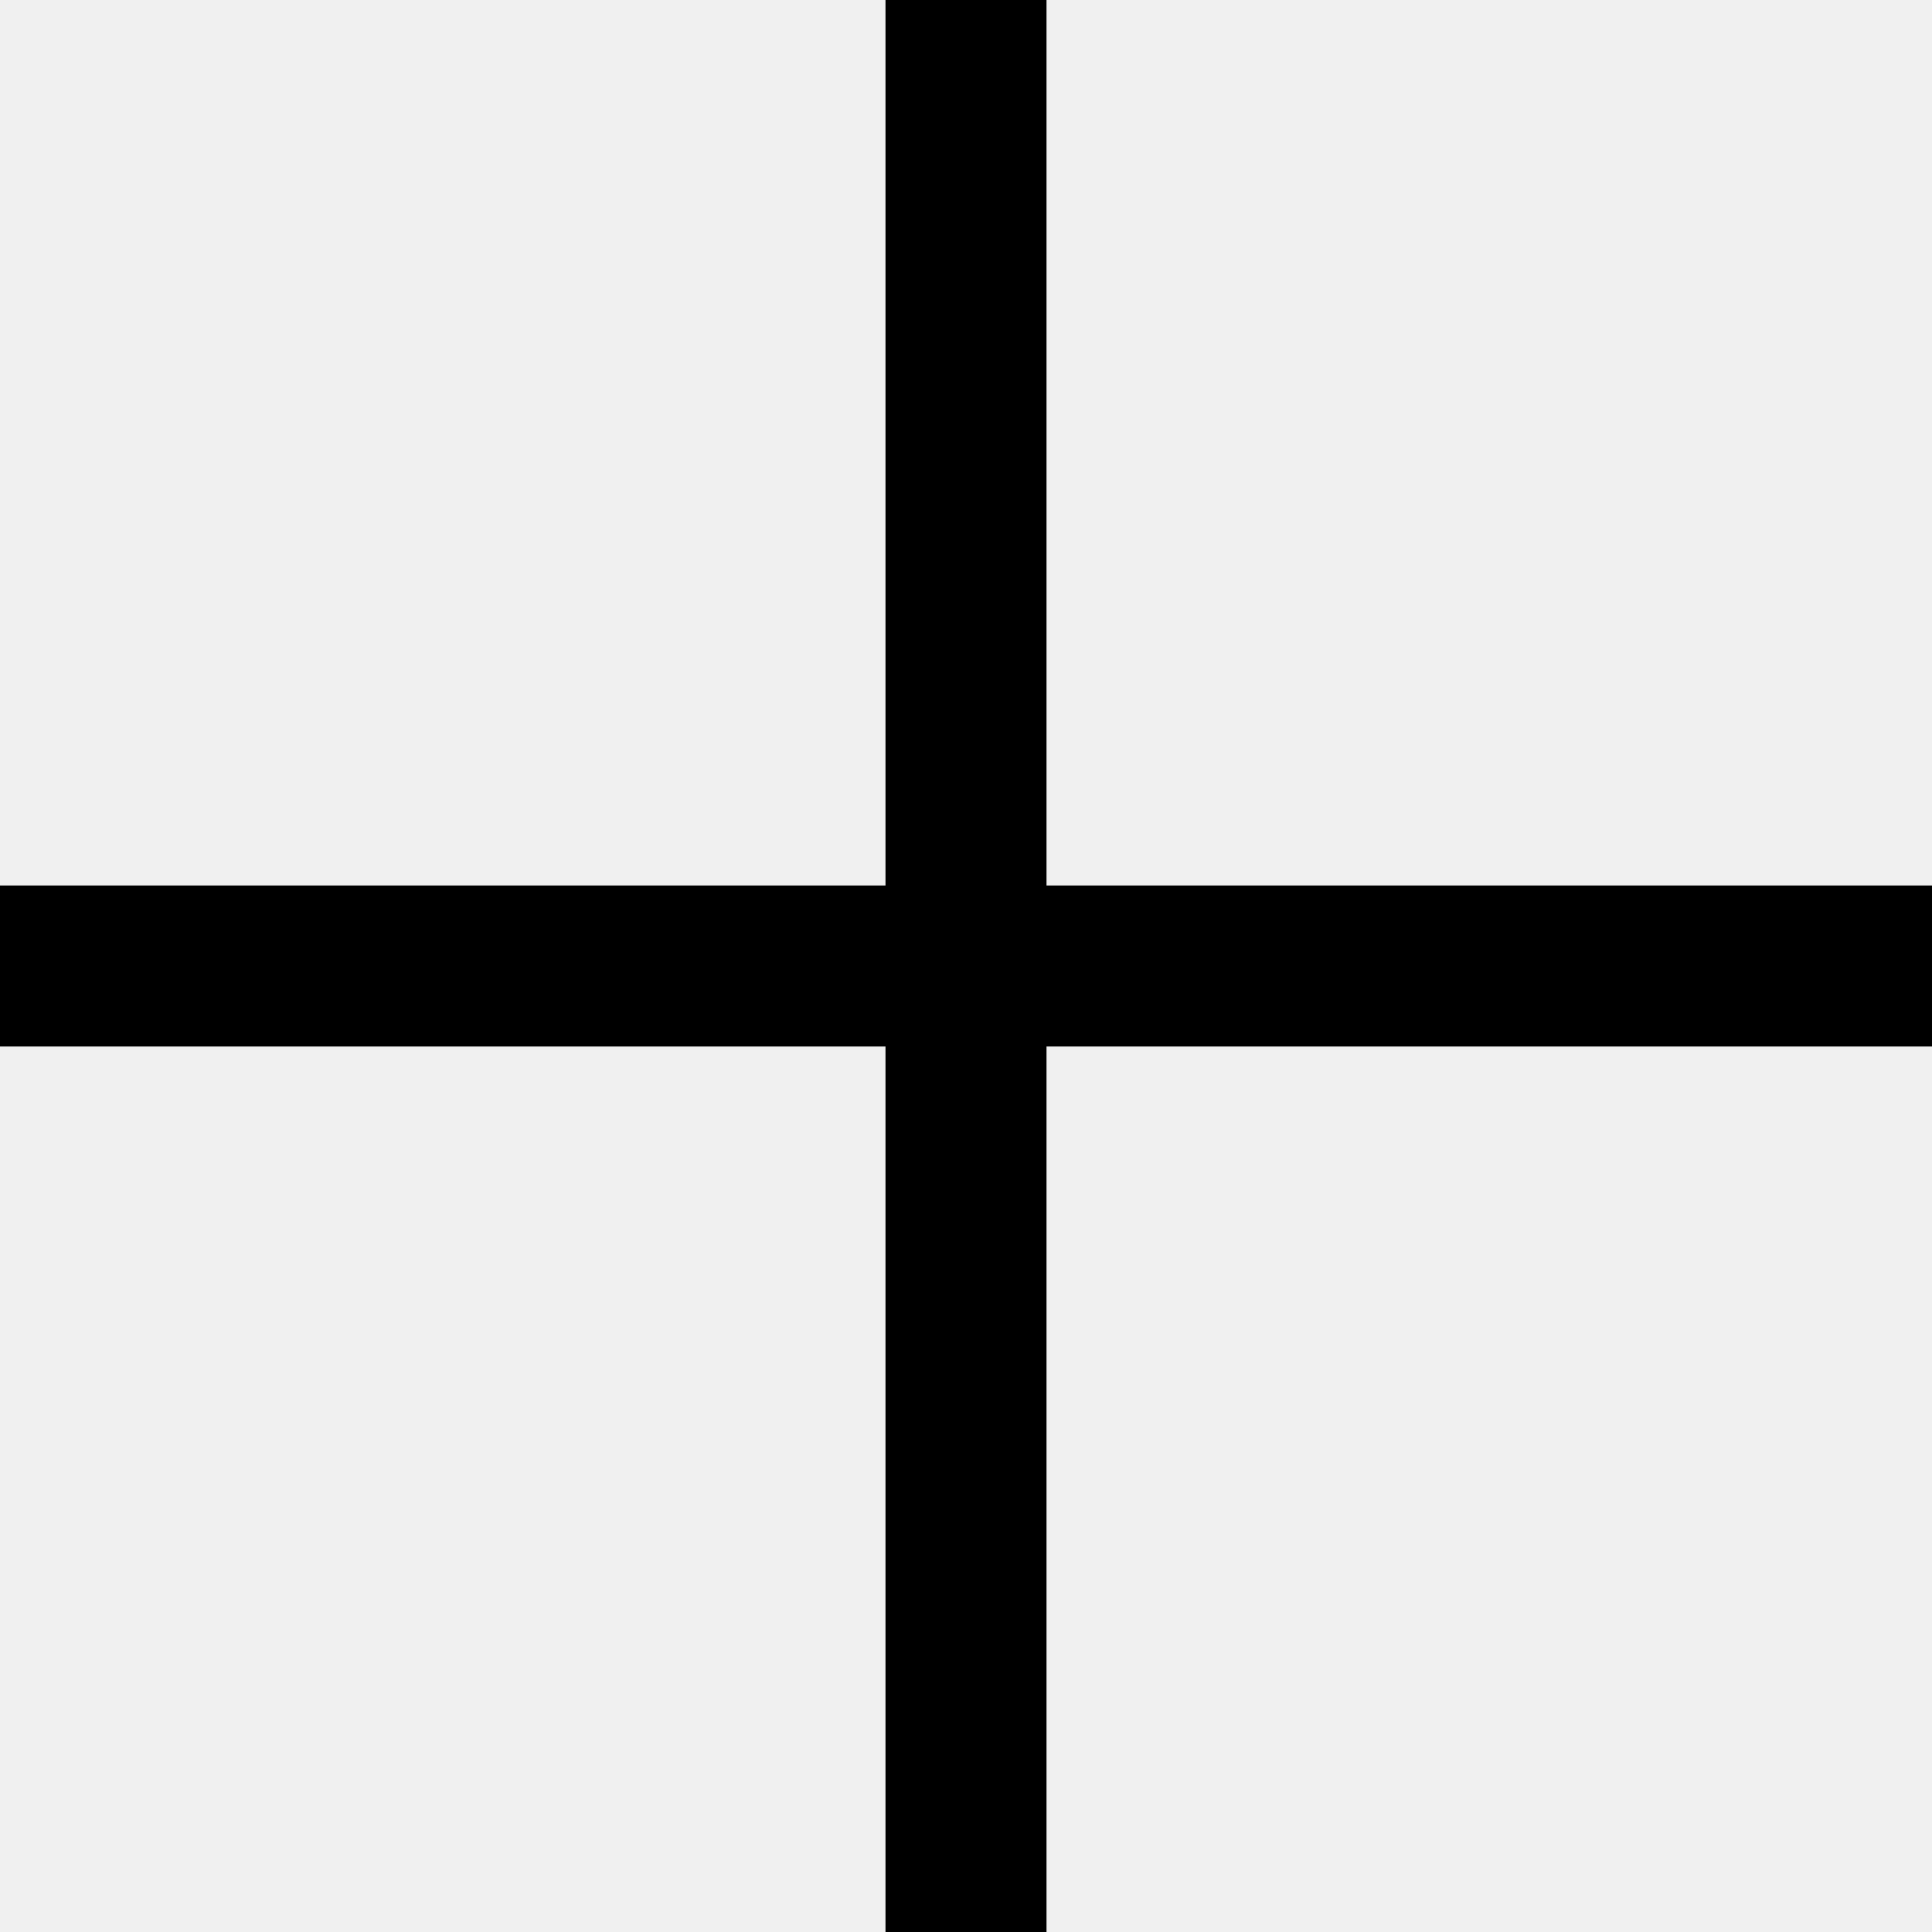
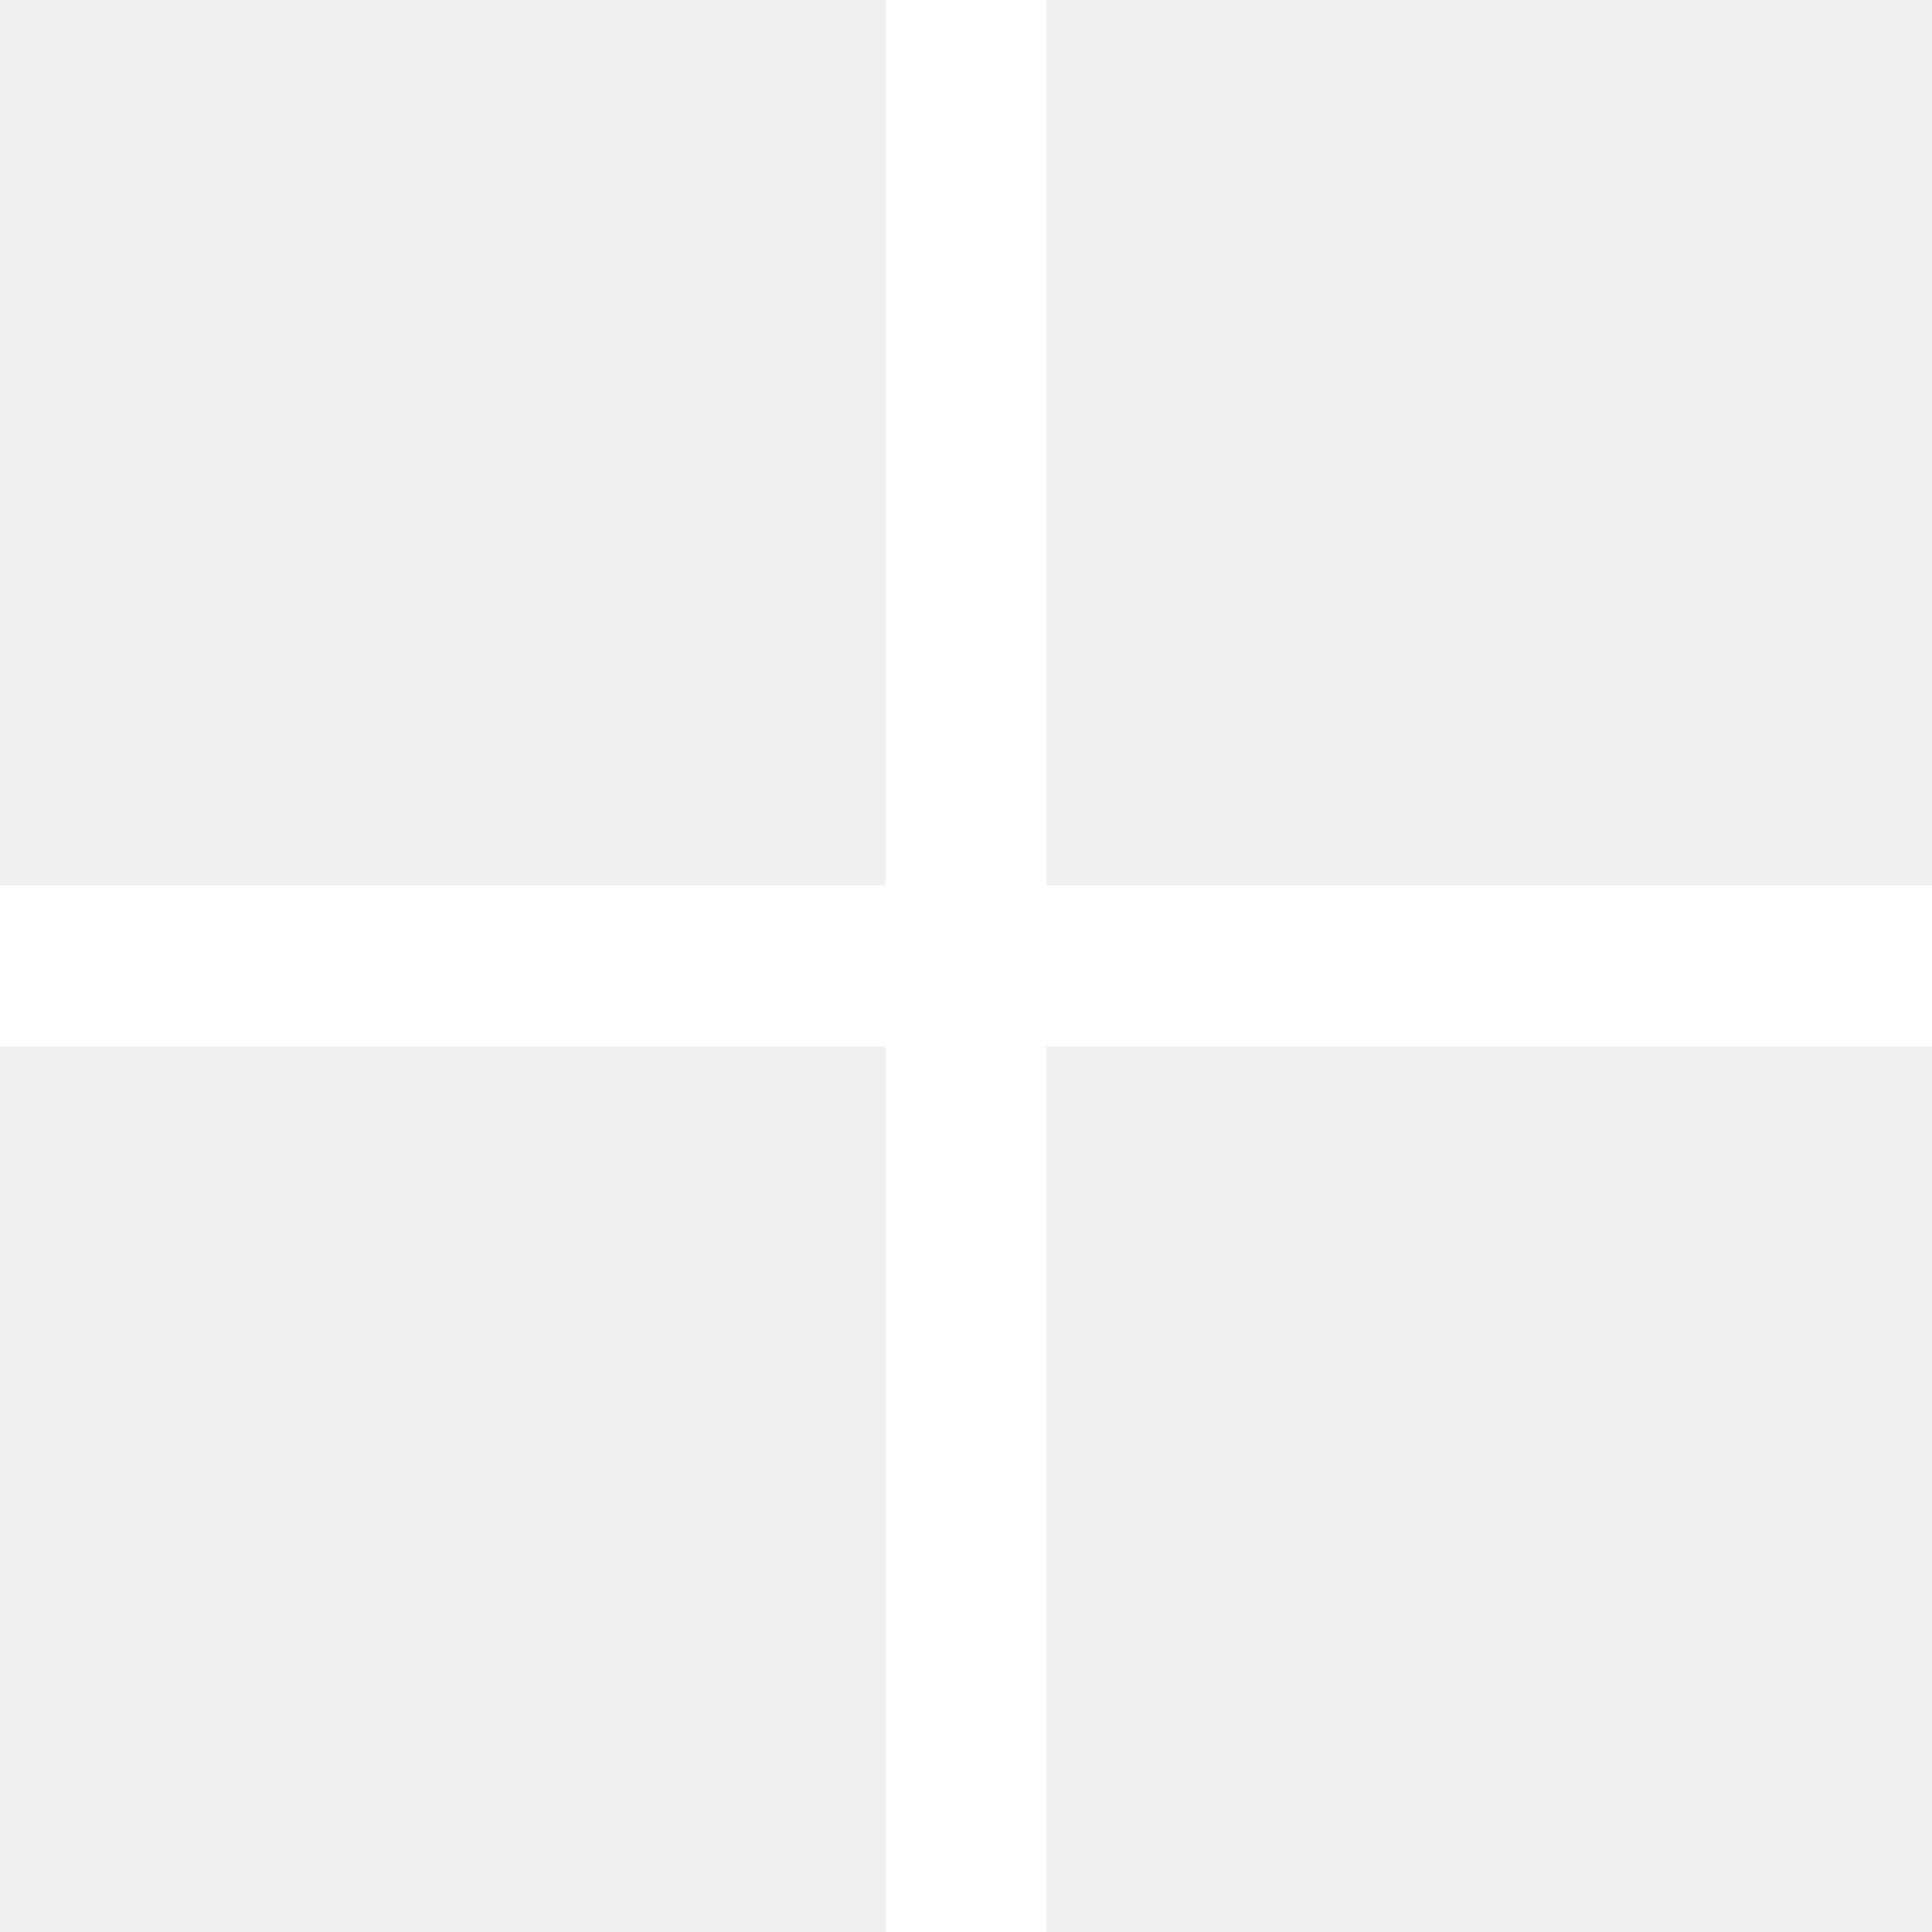
- <svg xmlns="http://www.w3.org/2000/svg" id="Layer_1" data-name="Layer 1" viewBox="0 0 24 24" width="512" height="512">
+ <svg xmlns="http://www.w3.org/2000/svg" id="Layer_1" data-name="Layer 1" viewBox="0 0 24 24" width="512" height="512" fill="#FFFFFF">
  <polygon points="24 11 13 11 13 0 11 0 11 11 0 11 0 13 11 13 11 24 13 24 13 13 24 13 24 11" />
</svg>
